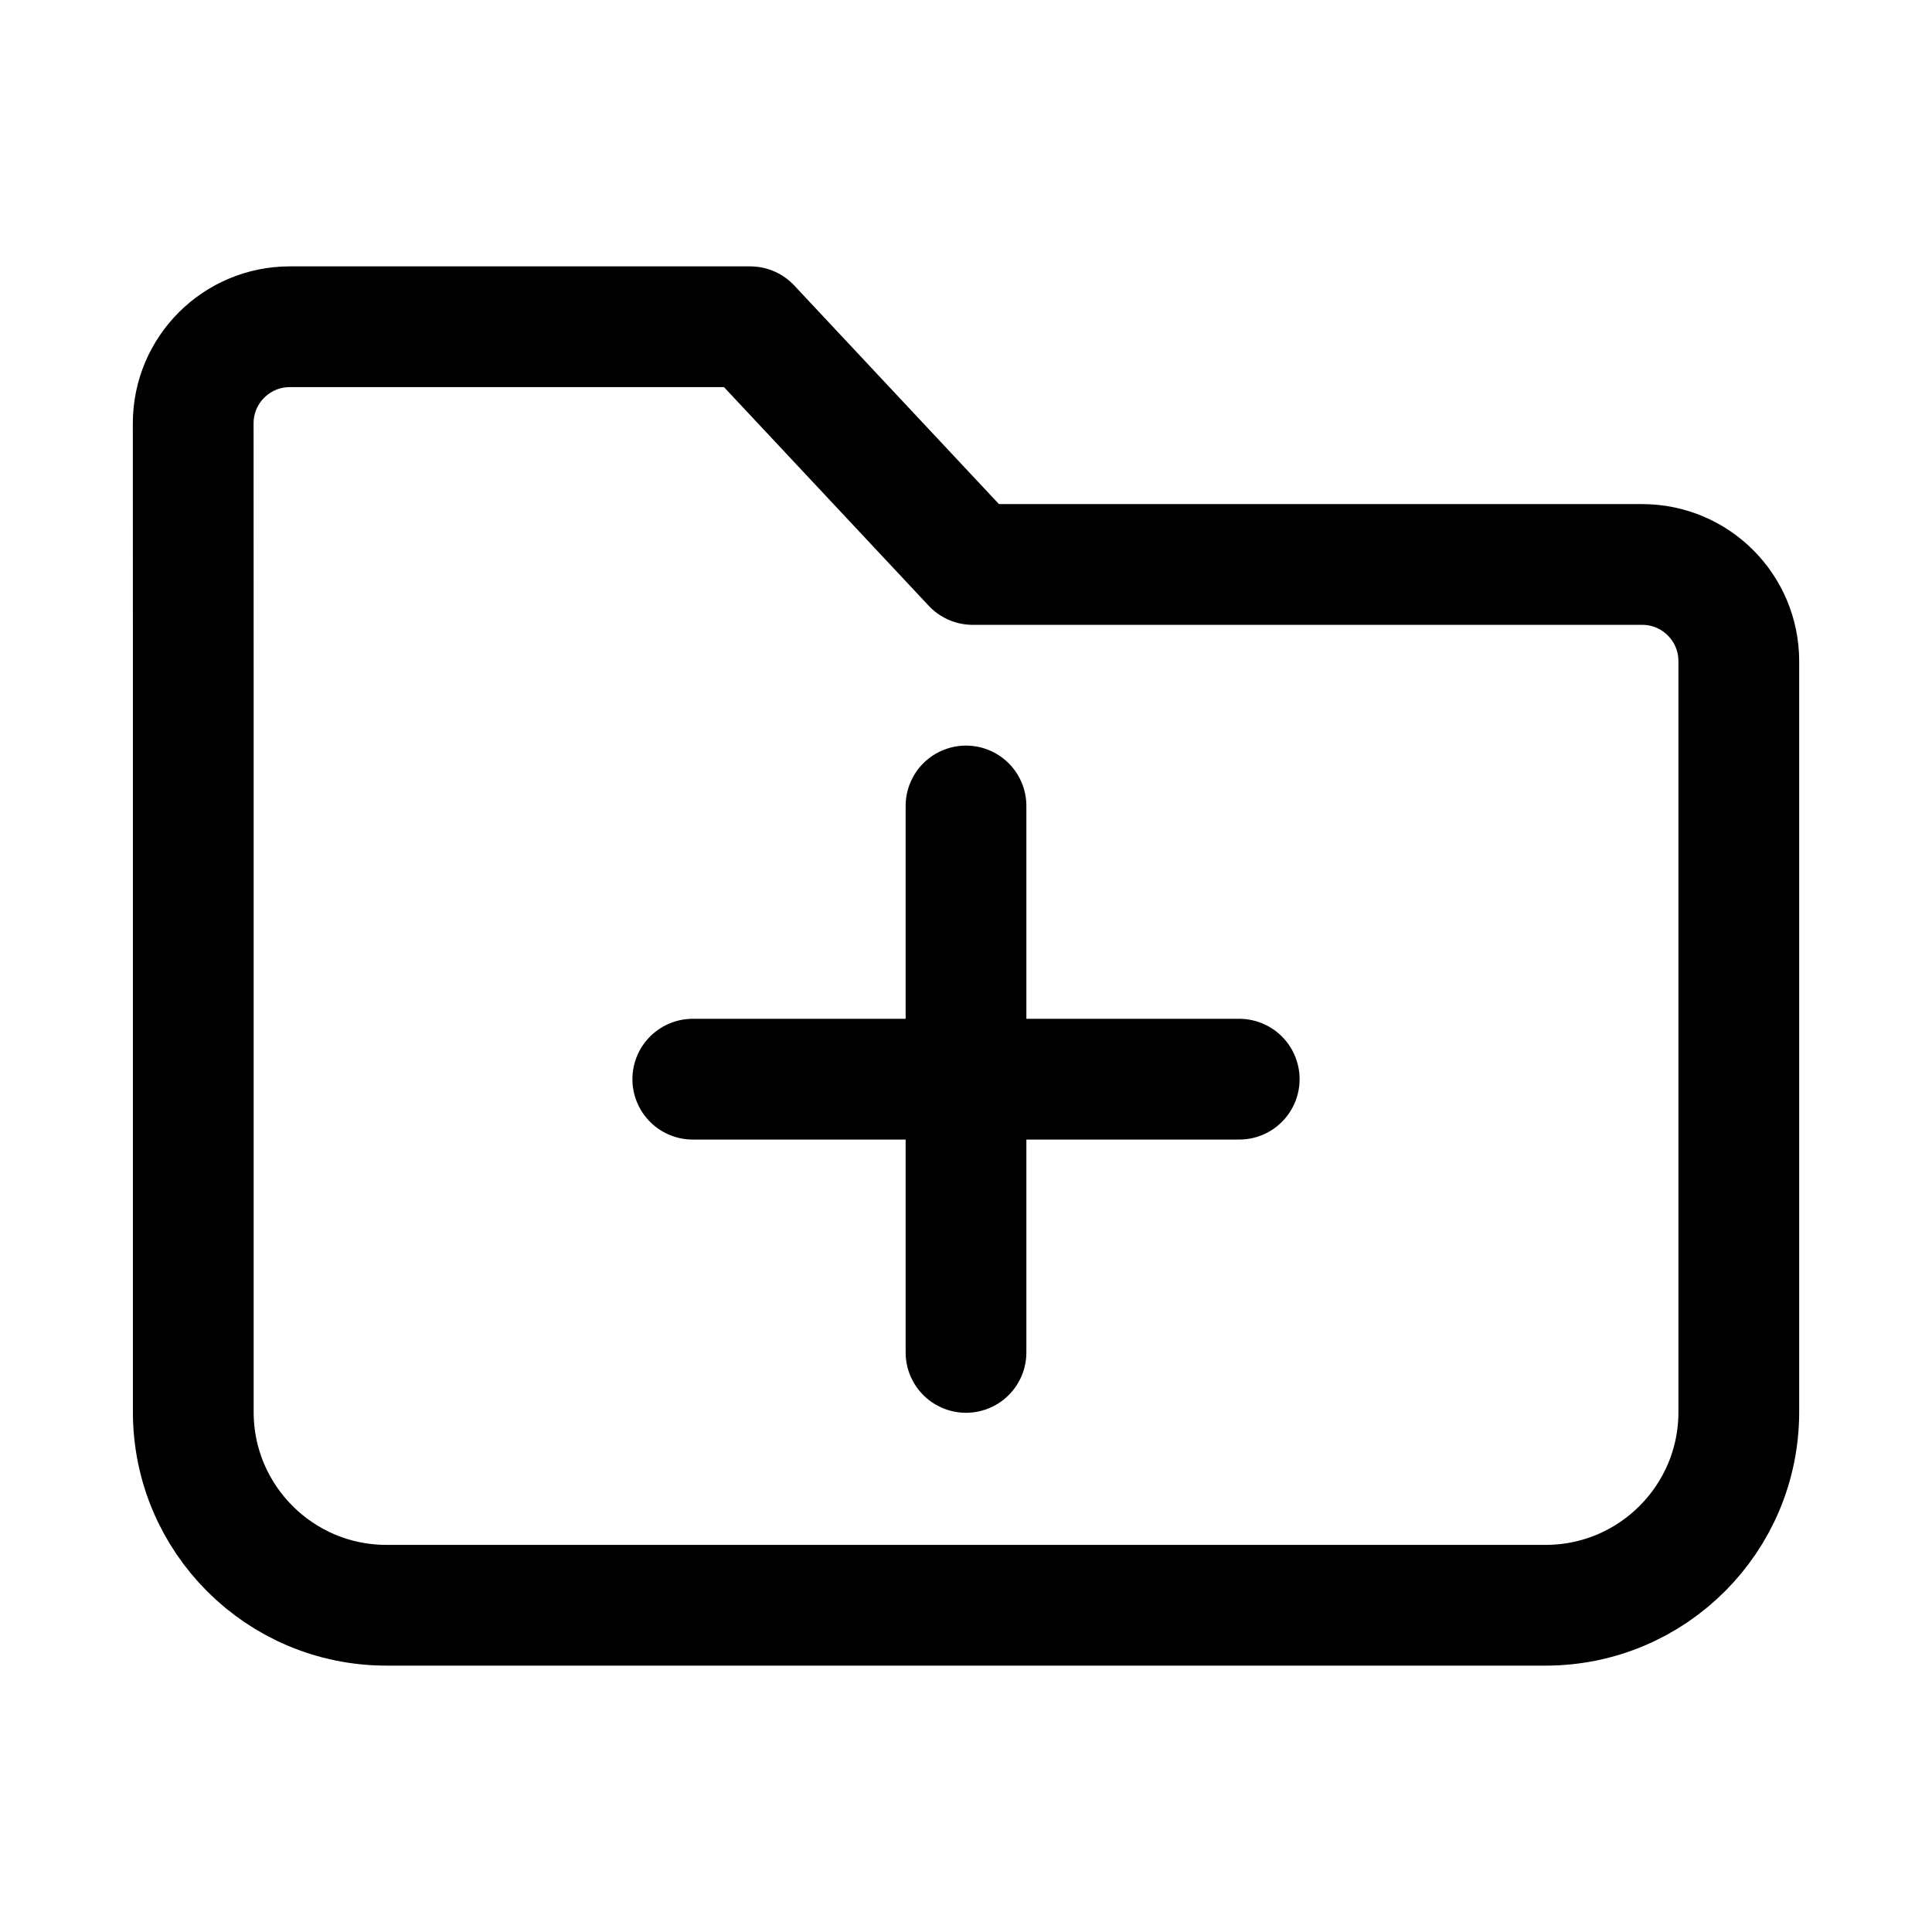
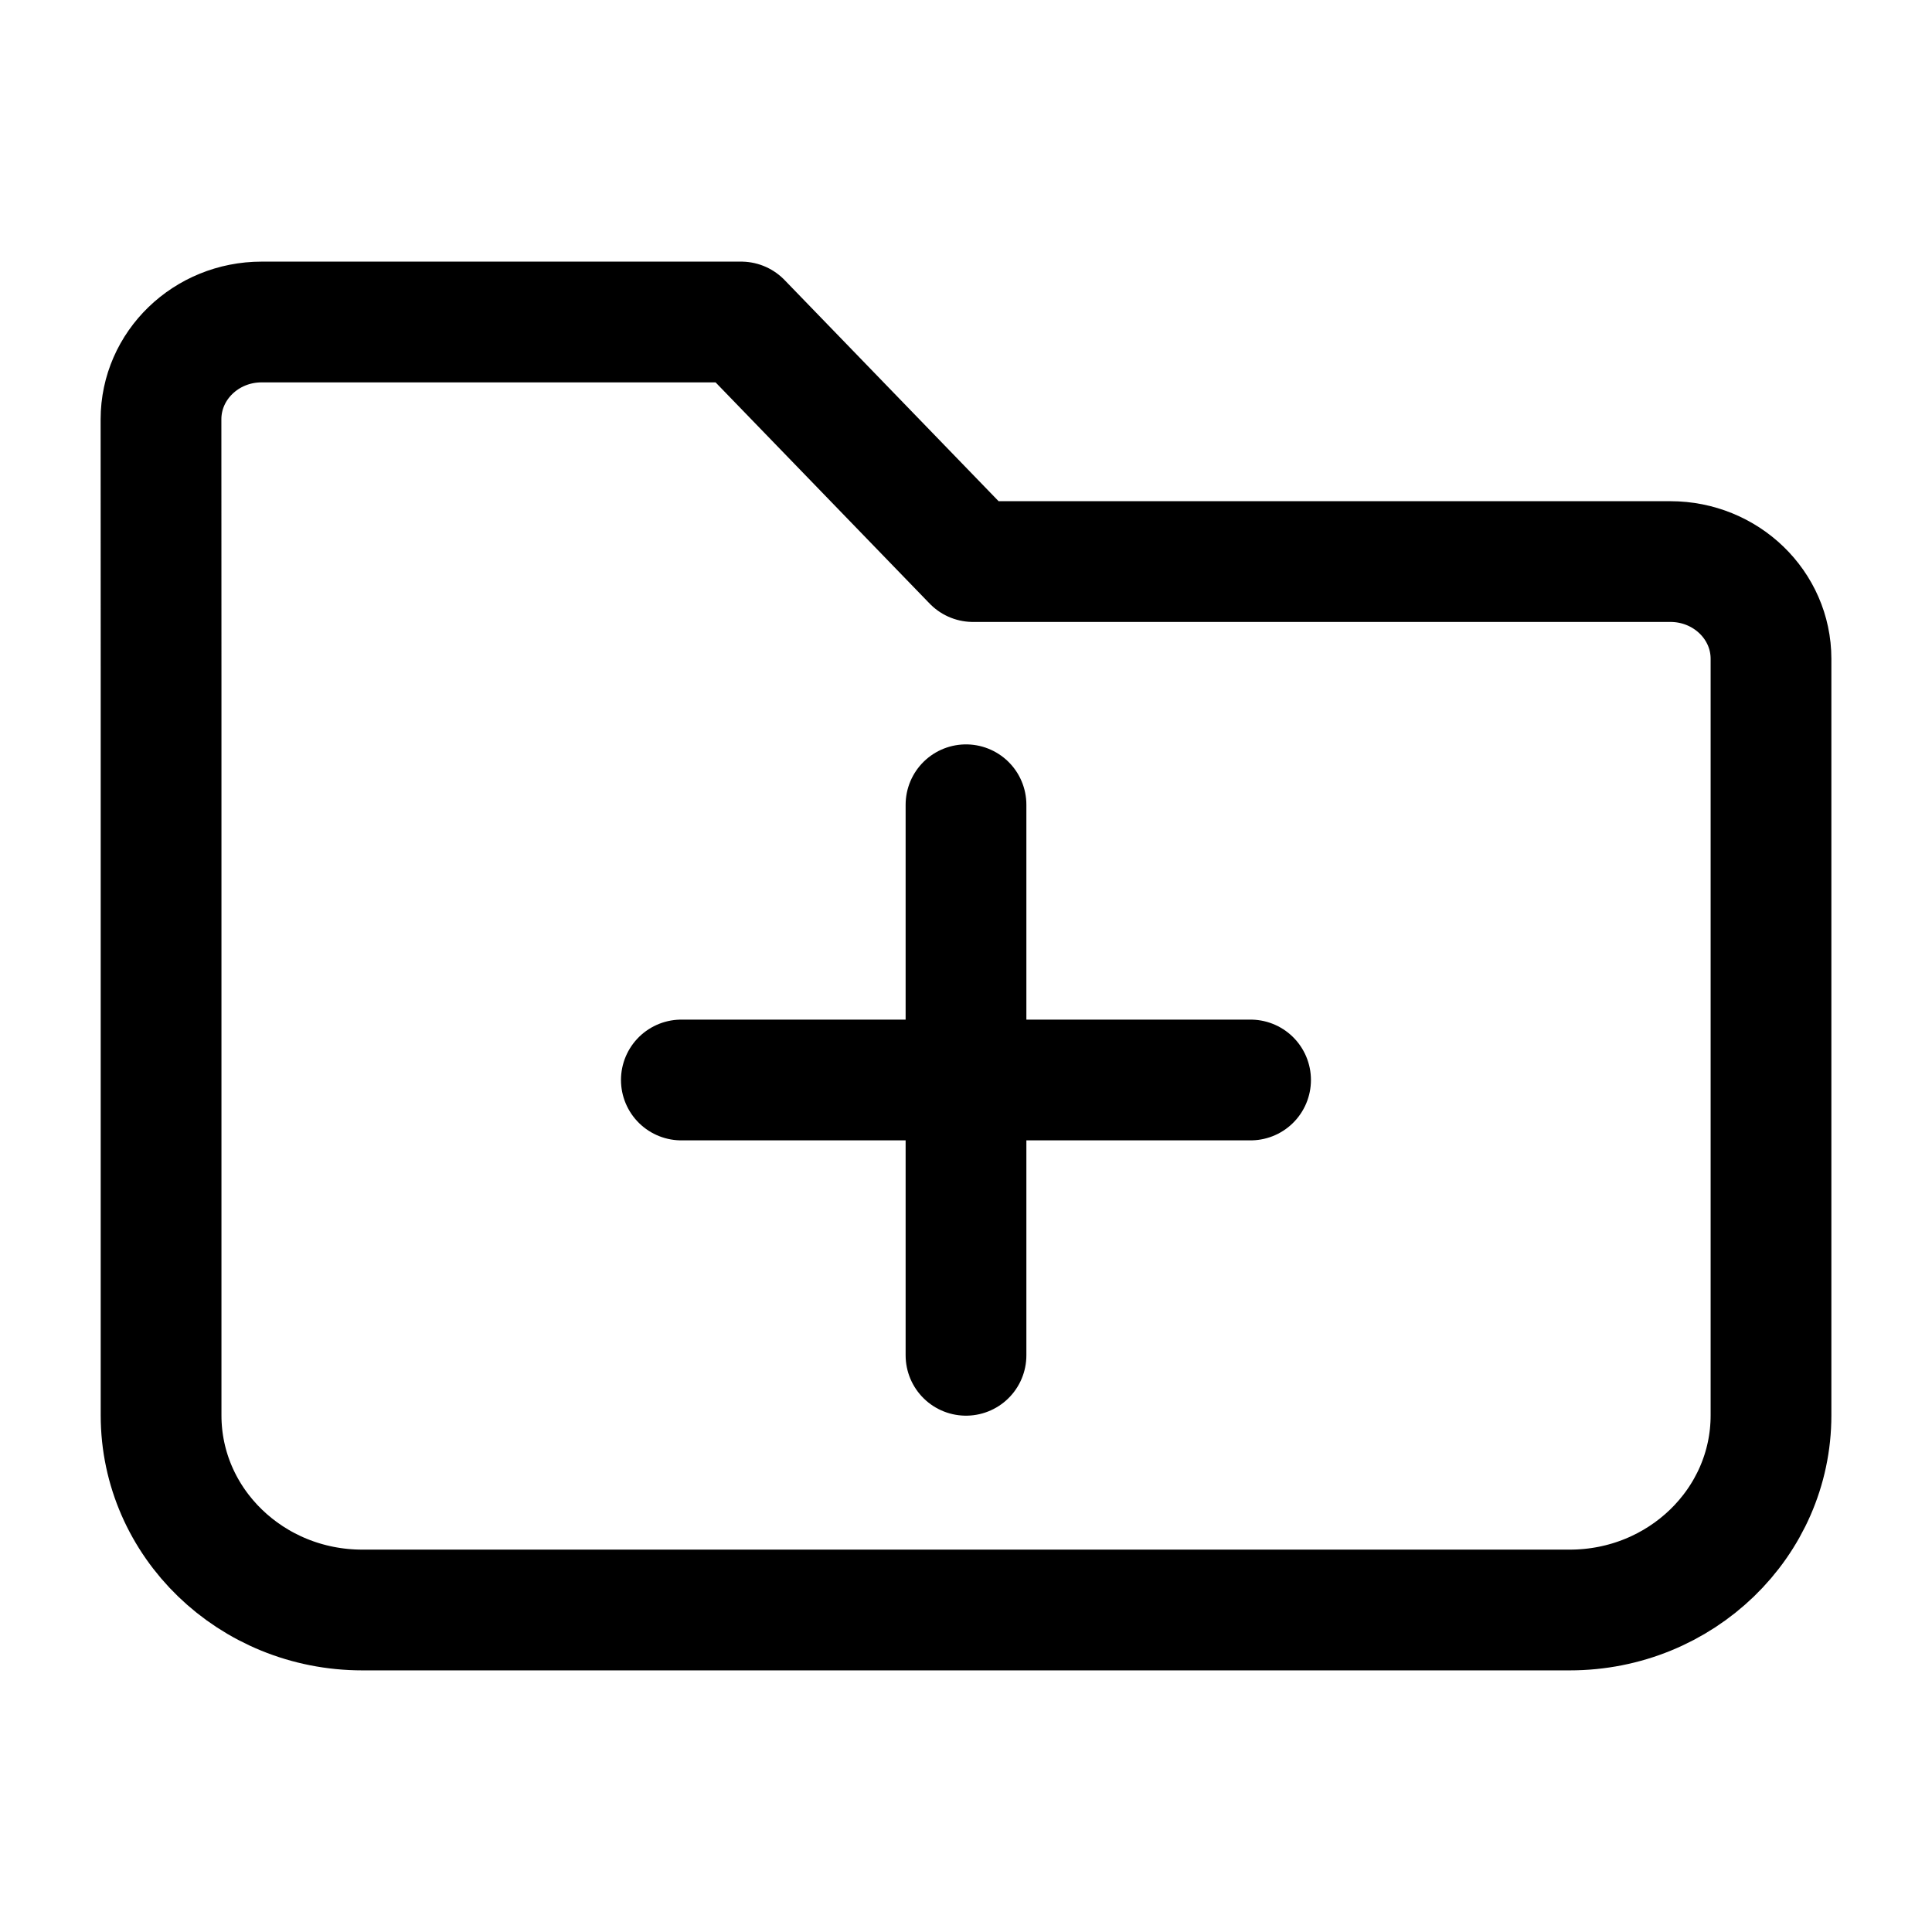
<svg xmlns="http://www.w3.org/2000/svg" width="24" height="24" viewBox="0 0 24 24" fill="none">
-   <path d="M12 16.8L12 13.406M12 13.406L12 10.012M12 13.406L8.606 13.406M12 13.406L15.394 13.406M2.401 17.541L2.401 8.417C2.401 7.503 2.401 6.201 2.4 5.259C2.4 4.596 2.938 4.059 3.6 4.059H9.319L12.084 7.012H20.4C21.063 7.012 21.6 7.55 21.6 8.213L21.6 17.541C21.6 18.867 20.525 19.941 19.2 19.941L4.801 19.941C3.475 19.941 2.401 18.866 2.401 17.541Z" stroke="black" stroke-width="1.5" stroke-linecap="round" stroke-linejoin="round" />
+   <path d="M12 16.836L12 13.416M12 13.416L12 9.997M12 13.416L8.464 13.416M12 13.416L15.535 13.416M2.001 17.582L2.001 8.39C2.001 7.47 2 6.158 2 5.209C2 4.541 2.56 4 3.25 4H9.207L12.087 6.976H20.75C21.44 6.976 22 7.517 22 8.184L22 17.582C22 18.918 20.88 20 19.5 20L4.501 20C3.12 20 2.001 18.918 2.001 17.582Z" stroke="black" stroke-width="1.5" stroke-linecap="round" stroke-linejoin="round" />
</svg>
